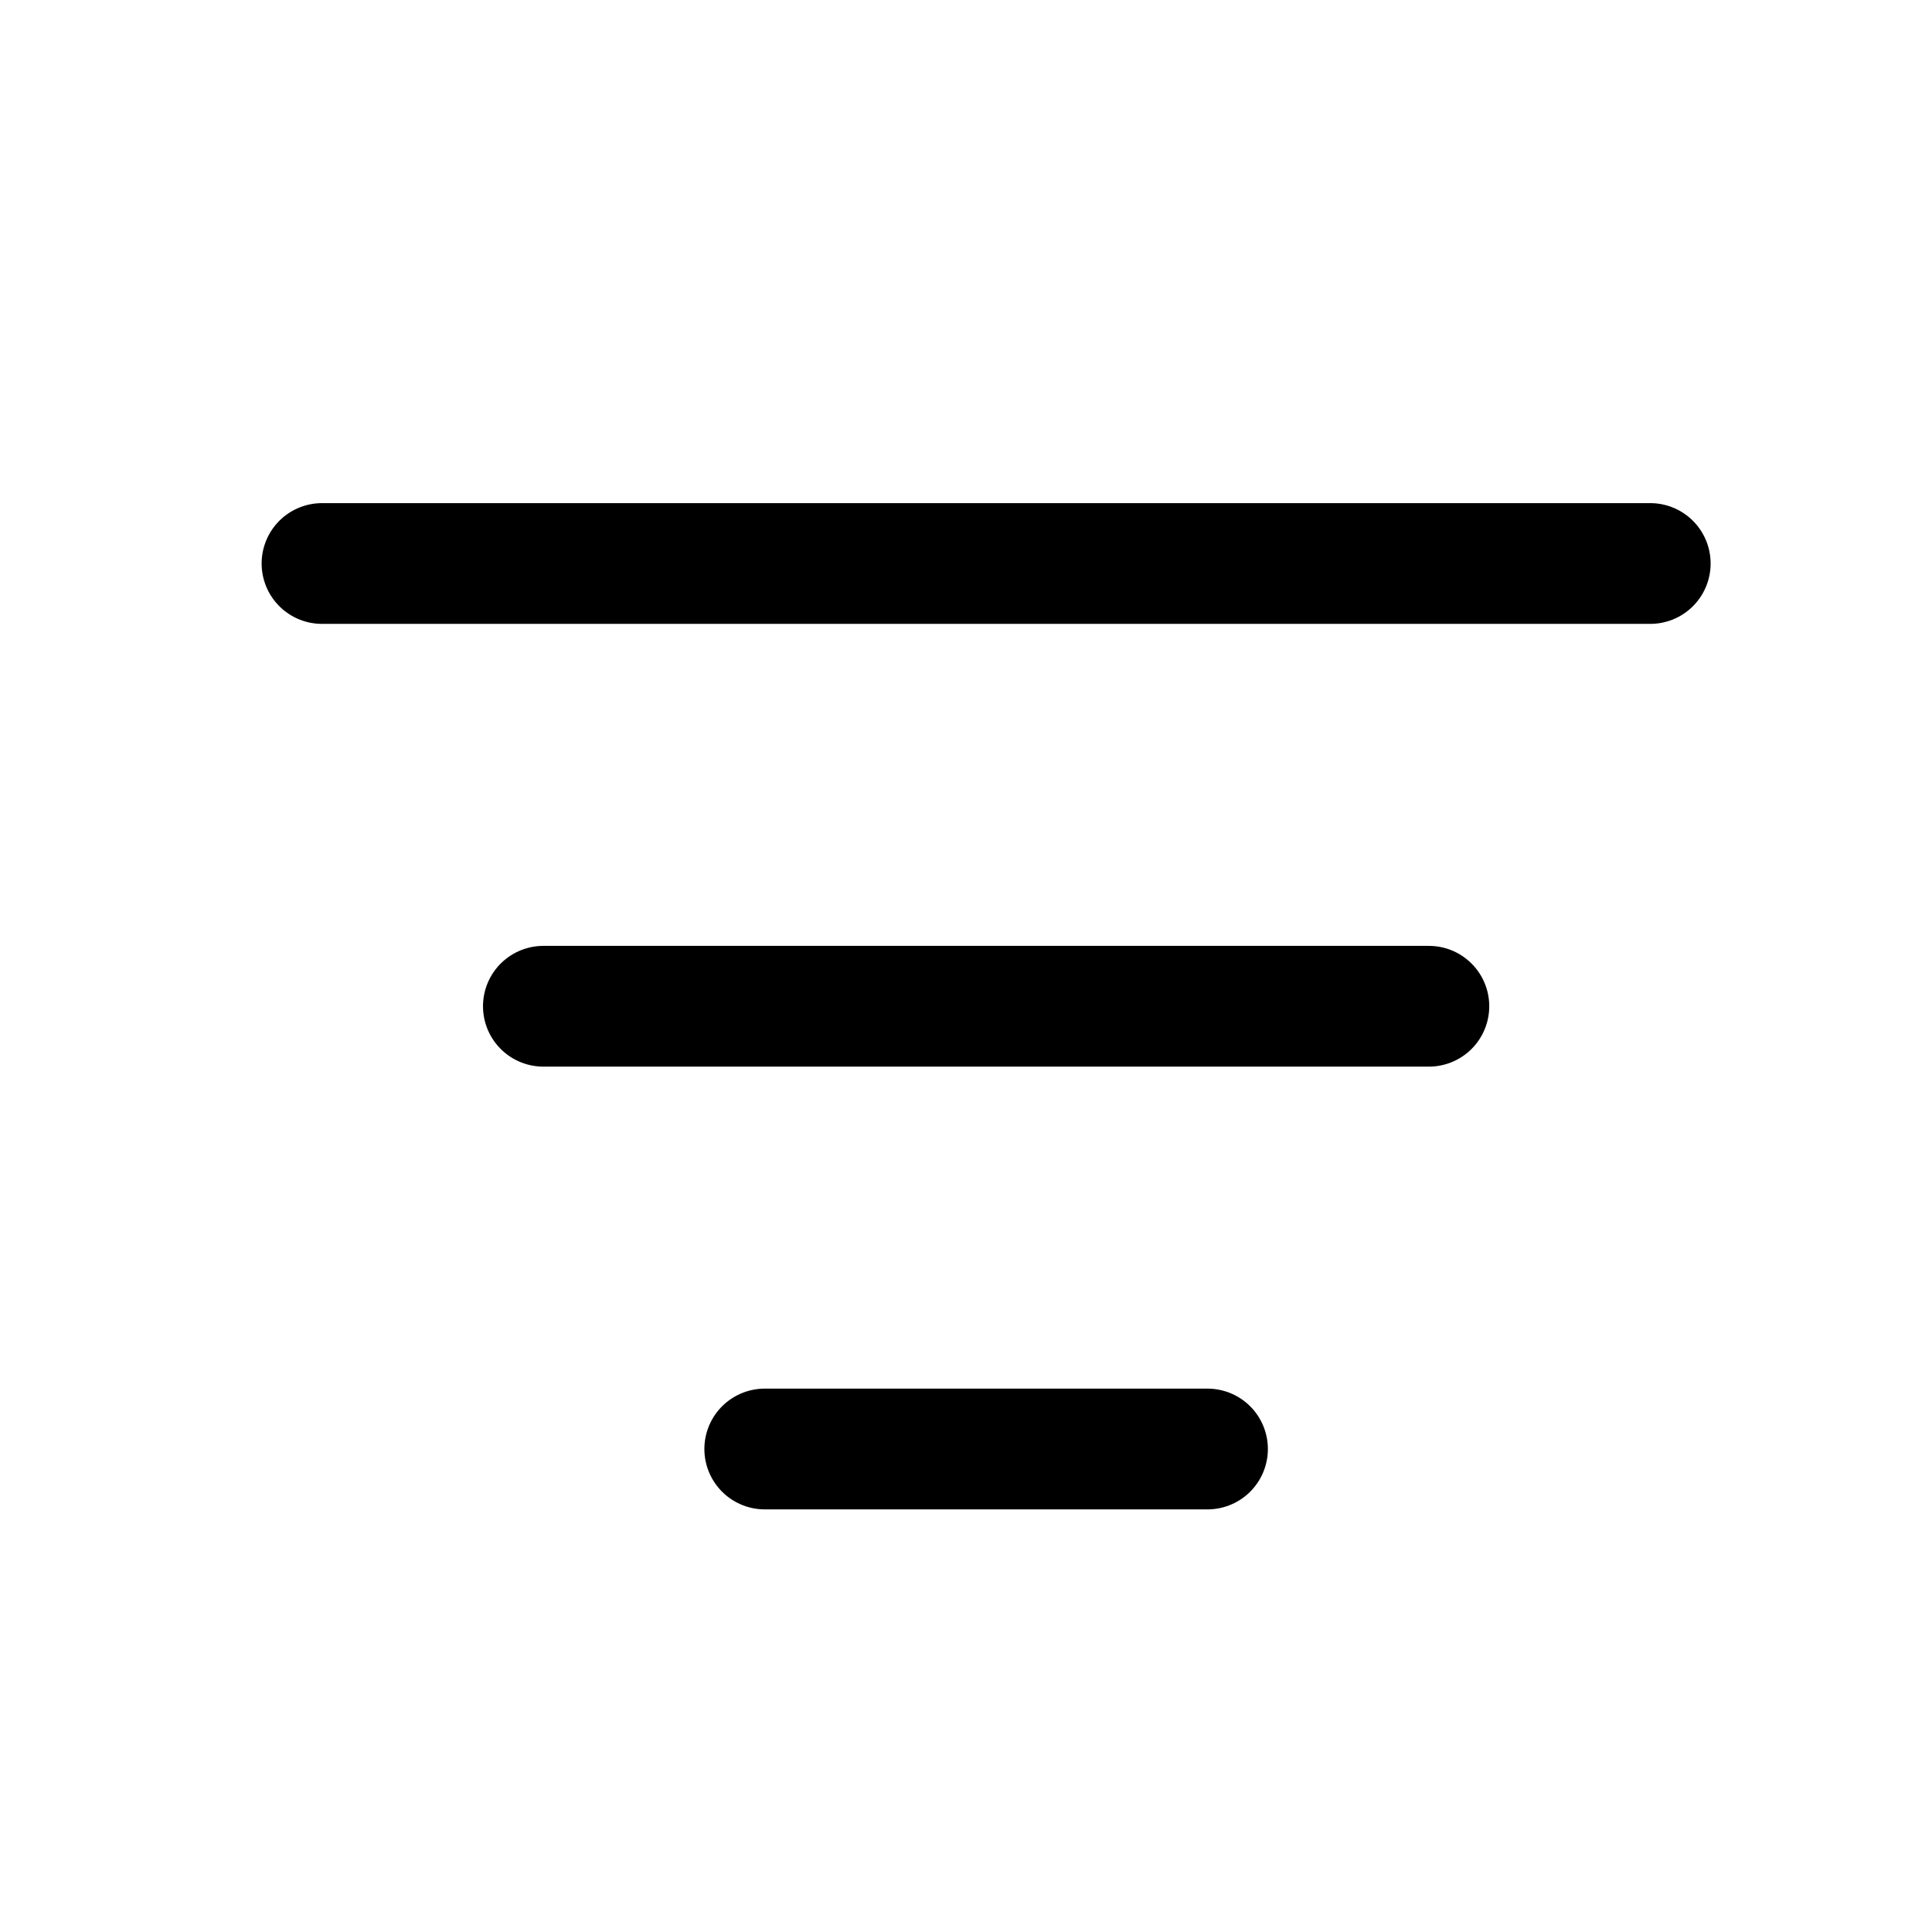
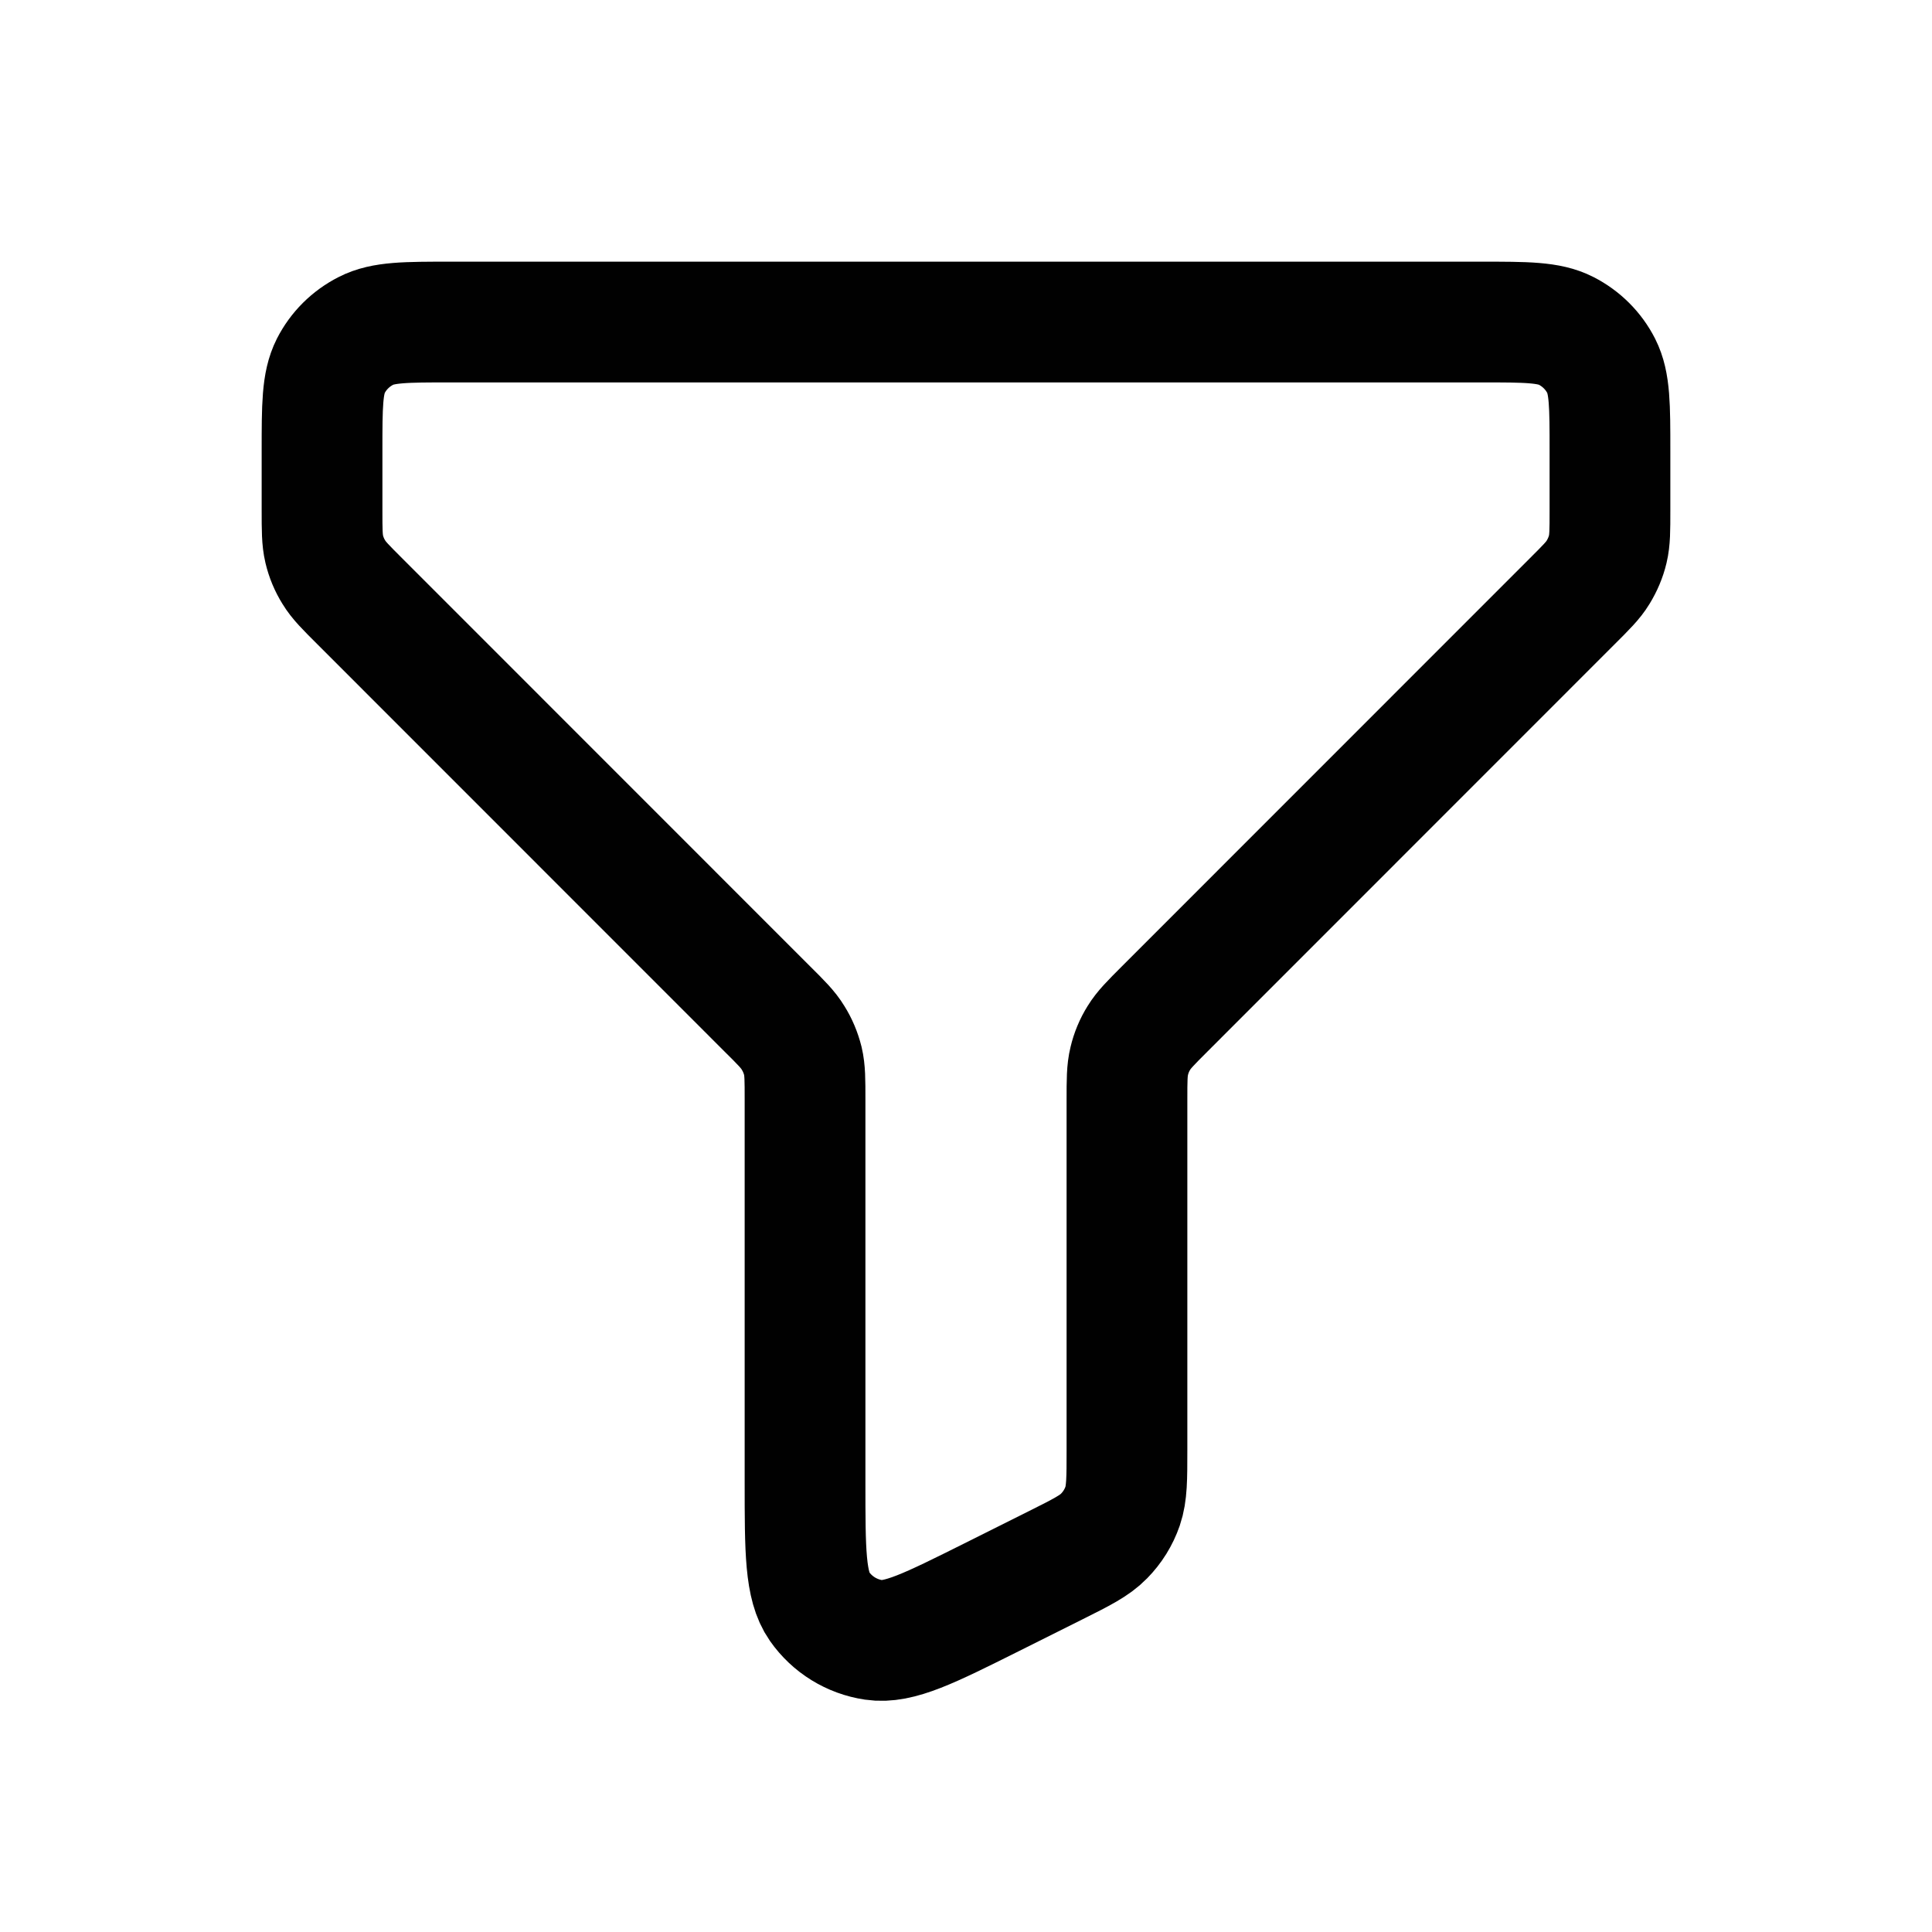
- <svg xmlns="http://www.w3.org/2000/svg" fill="none" viewBox="0 0 24 24">
-   <path stroke="currentColor" stroke-linecap="round" stroke-linejoin="round" stroke-width="1.5" d="M6.75 12.5h11M4 7h16.5m-11 11H15" />
+ <svg xmlns="http://www.w3.org/2000/svg" width="16" height="16" viewBox="0 0 16 16" fill="none">
+   <path d="M13.333 3.734C13.333 3.36 13.333 3.174 13.261 3.031C13.197 2.905 13.095 2.804 12.97 2.74C12.827 2.667 12.64 2.667 12.267 2.667H3.733C3.36 2.667 3.173 2.667 3.031 2.74C2.905 2.804 2.803 2.905 2.739 3.031C2.667 3.174 2.667 3.36 2.667 3.734V4.225C2.667 4.388 2.667 4.47 2.685 4.547C2.701 4.615 2.728 4.68 2.765 4.739C2.806 4.807 2.864 4.864 2.979 4.979L6.354 8.355C6.47 8.47 6.527 8.527 6.568 8.595C6.605 8.654 6.632 8.719 6.649 8.787C6.667 8.863 6.667 8.944 6.667 9.104V12.274C6.667 12.846 6.667 13.132 6.787 13.304C6.892 13.454 7.054 13.554 7.236 13.581C7.444 13.612 7.699 13.484 8.21 13.229L8.744 12.962C8.958 12.855 9.065 12.801 9.143 12.721C9.212 12.651 9.265 12.566 9.297 12.473C9.333 12.367 9.333 12.247 9.333 12.008V9.109C9.333 8.946 9.333 8.864 9.352 8.787C9.368 8.719 9.395 8.654 9.432 8.595C9.473 8.528 9.53 8.471 9.644 8.357L9.646 8.355L13.021 4.979C13.136 4.864 13.194 4.807 13.235 4.739C13.271 4.68 13.299 4.615 13.315 4.547C13.333 4.471 13.333 4.39 13.333 4.23V3.734Z" stroke="#010101" stroke-linecap="round" stroke-linejoin="round" />
</svg>
